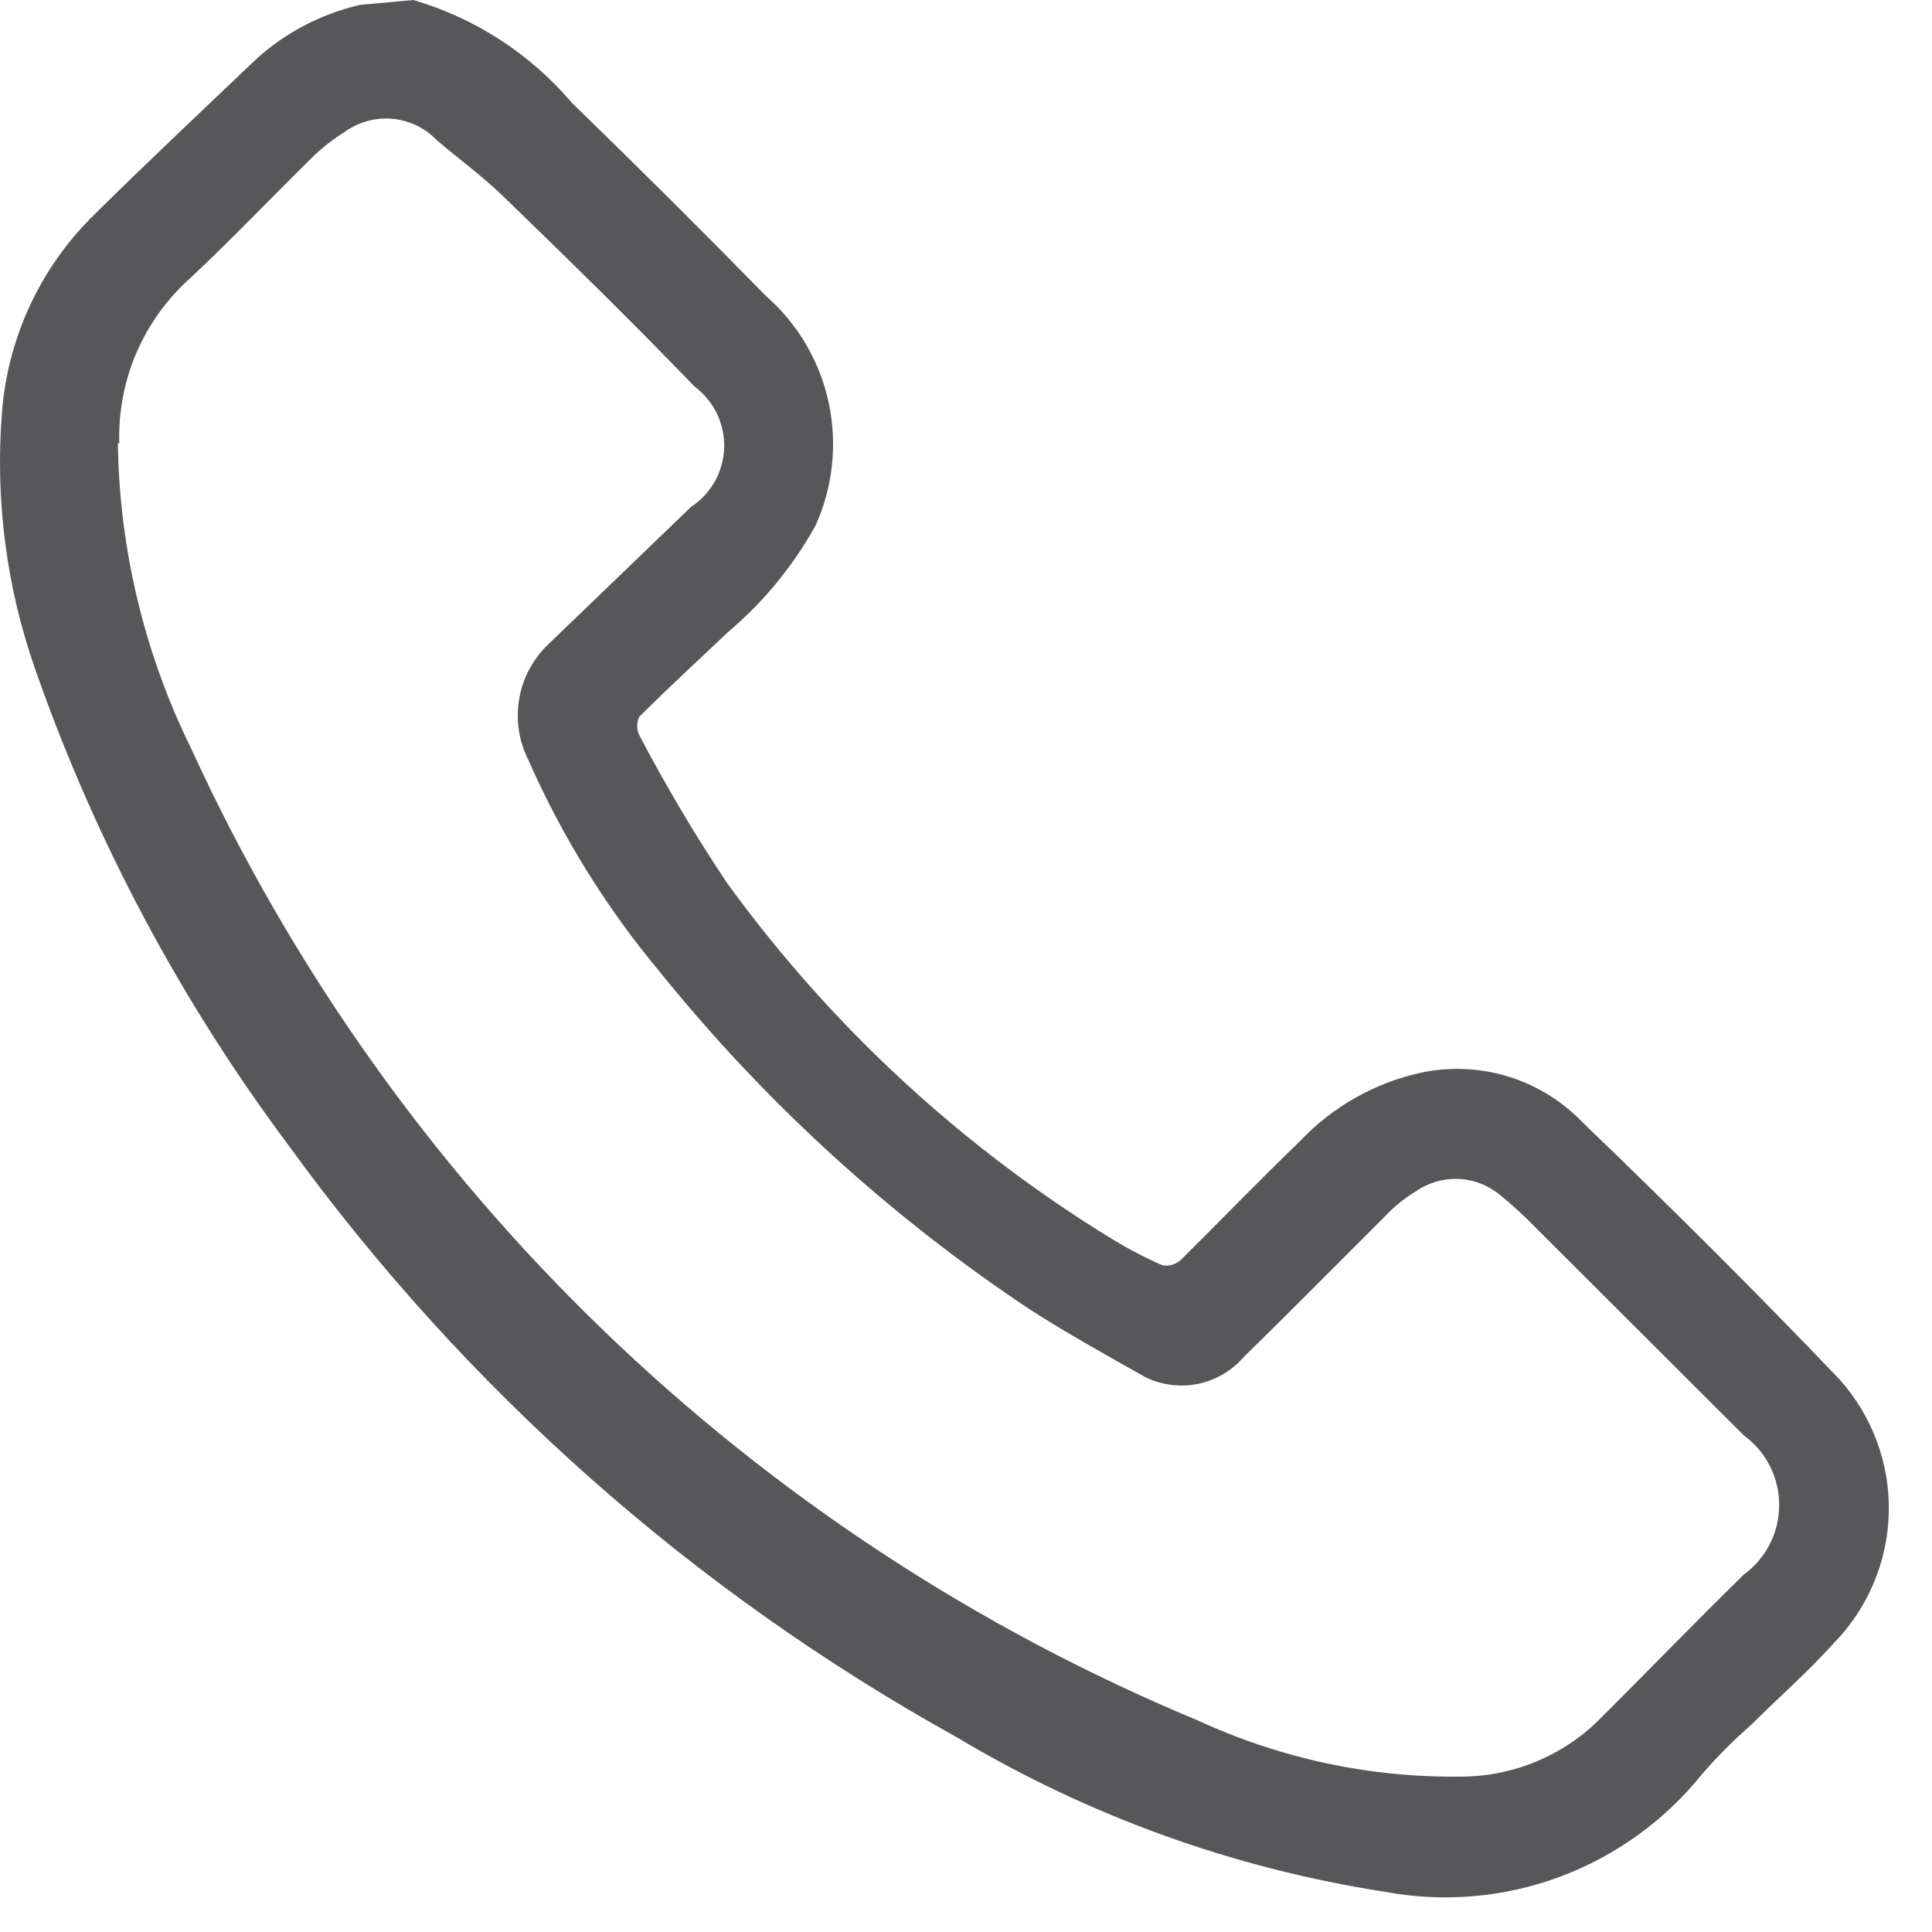
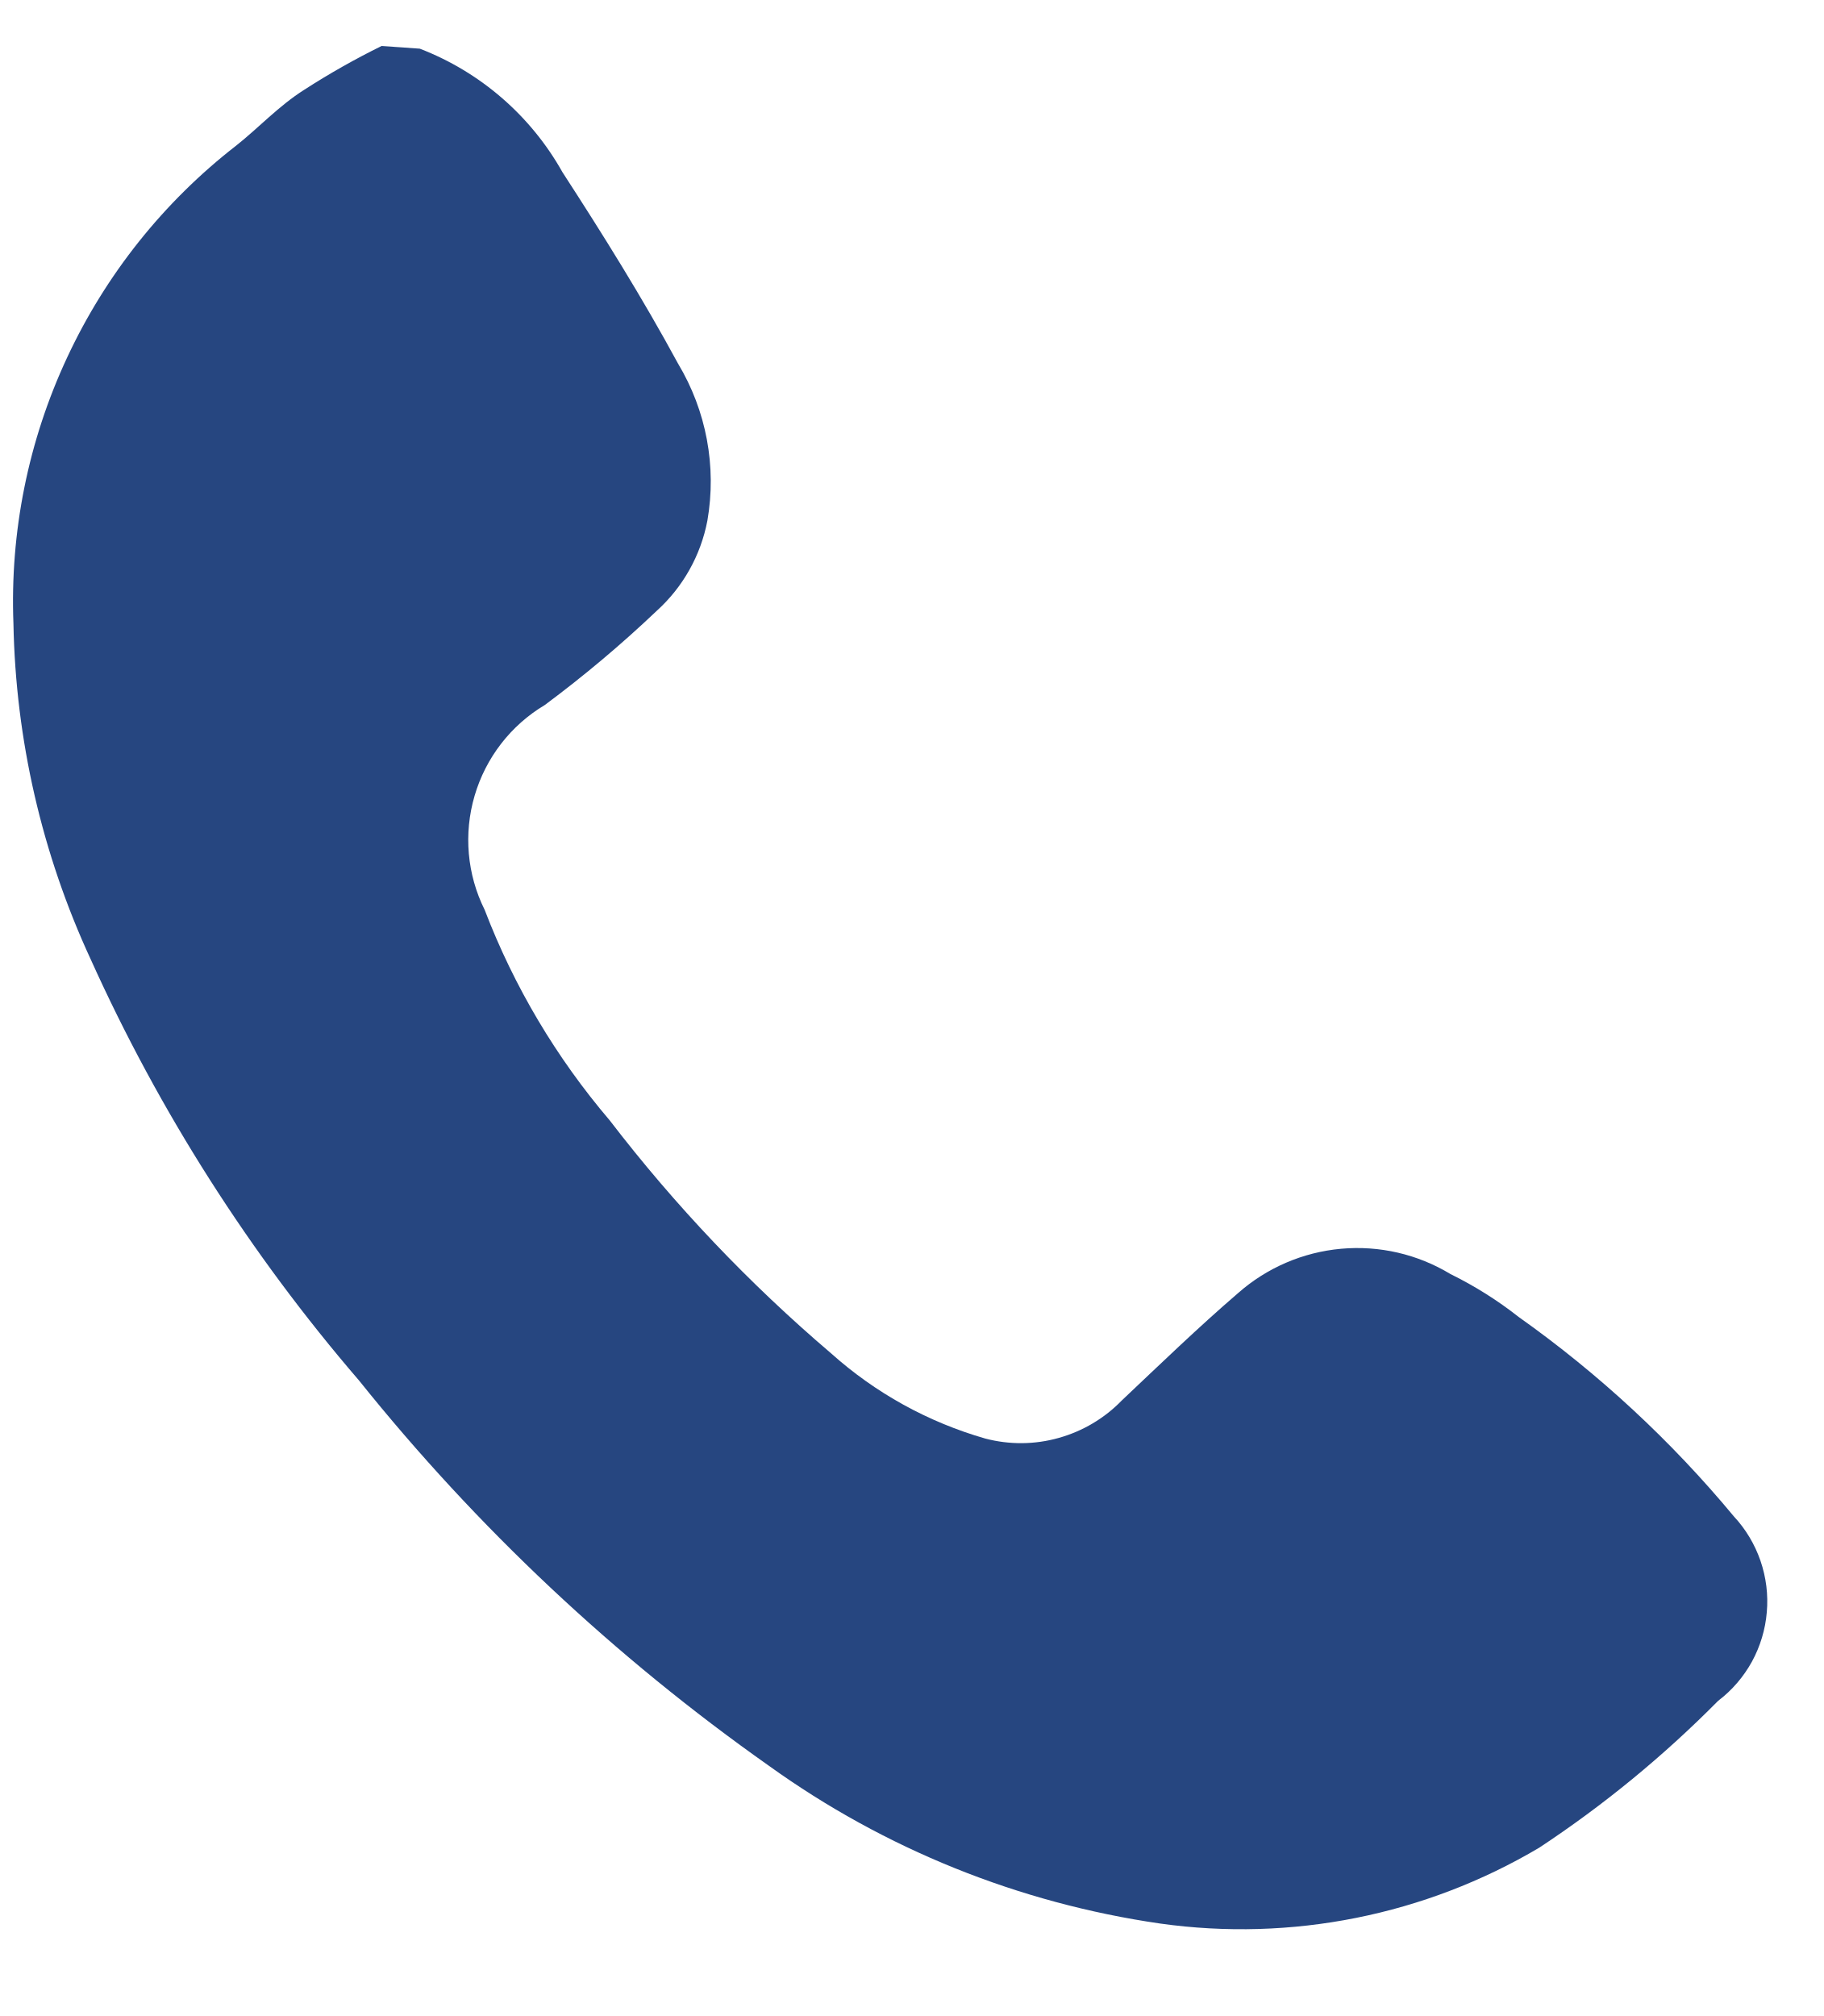
- <svg xmlns="http://www.w3.org/2000/svg" width="19" height="19" viewBox="0 0 19 19" fill="none">
-   <path d="M4.065 0C4.673 0.178 5.215 0.53 5.625 1.012C6.271 1.639 6.907 2.272 7.533 2.911C7.847 3.186 8.063 3.554 8.15 3.962C8.237 4.369 8.191 4.794 8.018 5.173C7.796 5.572 7.504 5.926 7.155 6.22C6.865 6.496 6.569 6.767 6.288 7.048C6.274 7.076 6.266 7.108 6.266 7.14C6.266 7.172 6.274 7.203 6.288 7.232C6.55 7.731 6.837 8.216 7.151 8.685C8.173 10.093 9.463 11.285 10.948 12.192C11.104 12.287 11.266 12.371 11.433 12.444C11.465 12.449 11.497 12.447 11.528 12.438C11.559 12.428 11.588 12.412 11.612 12.391C12.004 12.003 12.387 11.606 12.784 11.223C13.103 10.885 13.517 10.65 13.971 10.55C14.255 10.489 14.55 10.501 14.828 10.586C15.106 10.67 15.358 10.825 15.56 11.034C16.422 11.863 17.27 12.706 18.093 13.568C18.414 13.928 18.587 14.396 18.575 14.878C18.563 15.361 18.368 15.82 18.03 16.164C17.778 16.445 17.492 16.692 17.226 16.959C17.054 17.109 16.892 17.271 16.742 17.443C16.376 17.901 15.892 18.251 15.343 18.456C14.793 18.661 14.199 18.712 13.622 18.605C12.133 18.375 10.701 17.858 9.408 17.084C6.822 15.65 4.581 13.666 2.844 11.272C1.782 9.852 0.943 8.279 0.355 6.607C0.064 5.788 -0.05 4.916 0.02 4.049C0.078 3.315 0.4 2.627 0.926 2.112C1.449 1.594 1.992 1.085 2.525 0.576C2.813 0.317 3.163 0.135 3.542 0.048L4.065 0ZM1.159 4.359C1.174 5.405 1.422 6.435 1.885 7.372C3.864 11.688 7.398 15.097 11.781 16.92C12.589 17.293 13.469 17.482 14.358 17.472C14.617 17.473 14.873 17.422 15.112 17.322C15.351 17.222 15.567 17.076 15.748 16.891C16.233 16.406 16.674 15.951 17.148 15.486C17.256 15.407 17.345 15.304 17.405 15.185C17.466 15.066 17.497 14.934 17.497 14.8C17.497 14.667 17.466 14.535 17.405 14.416C17.345 14.297 17.256 14.194 17.148 14.115L15.114 12.085C15 11.967 14.879 11.855 14.751 11.751C14.636 11.656 14.492 11.6 14.342 11.594C14.193 11.588 14.045 11.631 13.922 11.717C13.814 11.783 13.714 11.863 13.627 11.955C13.143 12.439 12.702 12.885 12.232 13.345C12.115 13.48 11.957 13.573 11.781 13.61C11.606 13.645 11.424 13.622 11.263 13.543C10.885 13.33 10.503 13.117 10.139 12.885C8.761 11.97 7.531 10.849 6.492 9.562C5.963 8.929 5.526 8.224 5.194 7.469C5.102 7.286 5.072 7.079 5.105 6.877C5.139 6.675 5.236 6.489 5.383 6.345L6.797 4.984C6.894 4.921 6.974 4.834 7.031 4.733C7.087 4.632 7.118 4.518 7.122 4.402C7.125 4.286 7.1 4.171 7.05 4.067C6.999 3.962 6.924 3.872 6.831 3.802C6.225 3.173 5.601 2.562 4.976 1.957C4.767 1.749 4.525 1.574 4.298 1.381C4.181 1.258 4.023 1.182 3.855 1.168C3.686 1.154 3.518 1.202 3.382 1.303C3.265 1.376 3.156 1.462 3.058 1.56C2.665 1.947 2.283 2.349 1.88 2.727C1.65 2.93 1.467 3.182 1.344 3.464C1.222 3.746 1.164 4.052 1.173 4.359H1.159Z" fill="#575759" />
+ <svg xmlns="http://www.w3.org/2000/svg" width="19" height="21" viewBox="0 0 19 21" fill="none">
+   <path d="M4.373 0.507C5.004 0.75 5.53 1.206 5.86 1.795C6.28 2.442 6.693 3.104 7.063 3.787C7.358 4.278 7.467 4.859 7.369 5.423C7.3 5.785 7.115 6.115 6.842 6.362C6.473 6.713 6.084 7.04 5.675 7.344C5.321 7.555 5.06 7.893 4.944 8.289C4.828 8.684 4.865 9.109 5.049 9.478C5.355 10.278 5.796 11.019 6.351 11.67C7.032 12.558 7.805 13.371 8.656 14.096C9.118 14.51 9.668 14.814 10.264 14.985C10.516 15.051 10.78 15.049 11.03 14.978C11.28 14.908 11.507 14.773 11.687 14.587C12.086 14.21 12.484 13.825 12.897 13.47C13.196 13.206 13.572 13.044 13.97 13.008C14.368 12.972 14.767 13.064 15.109 13.271C15.361 13.395 15.6 13.545 15.821 13.719C16.655 14.31 17.409 15.009 18.062 15.796C18.186 15.929 18.28 16.087 18.339 16.258C18.398 16.43 18.421 16.612 18.405 16.793C18.39 16.974 18.337 17.149 18.25 17.309C18.162 17.468 18.043 17.607 17.898 17.717C17.331 18.29 16.707 18.803 16.034 19.247C14.846 19.951 13.453 20.229 12.086 20.037C10.614 19.824 9.216 19.261 8.009 18.393C6.405 17.262 4.968 15.912 3.74 14.38C2.603 13.059 1.661 11.581 0.944 9.991C0.437 8.895 0.163 7.705 0.14 6.497C0.103 5.543 0.294 4.593 0.698 3.727C1.101 2.861 1.705 2.103 2.46 1.517C2.694 1.332 2.901 1.105 3.171 0.934C3.43 0.767 3.699 0.615 3.975 0.479L4.373 0.507Z" fill="#264680" />
</svg>
